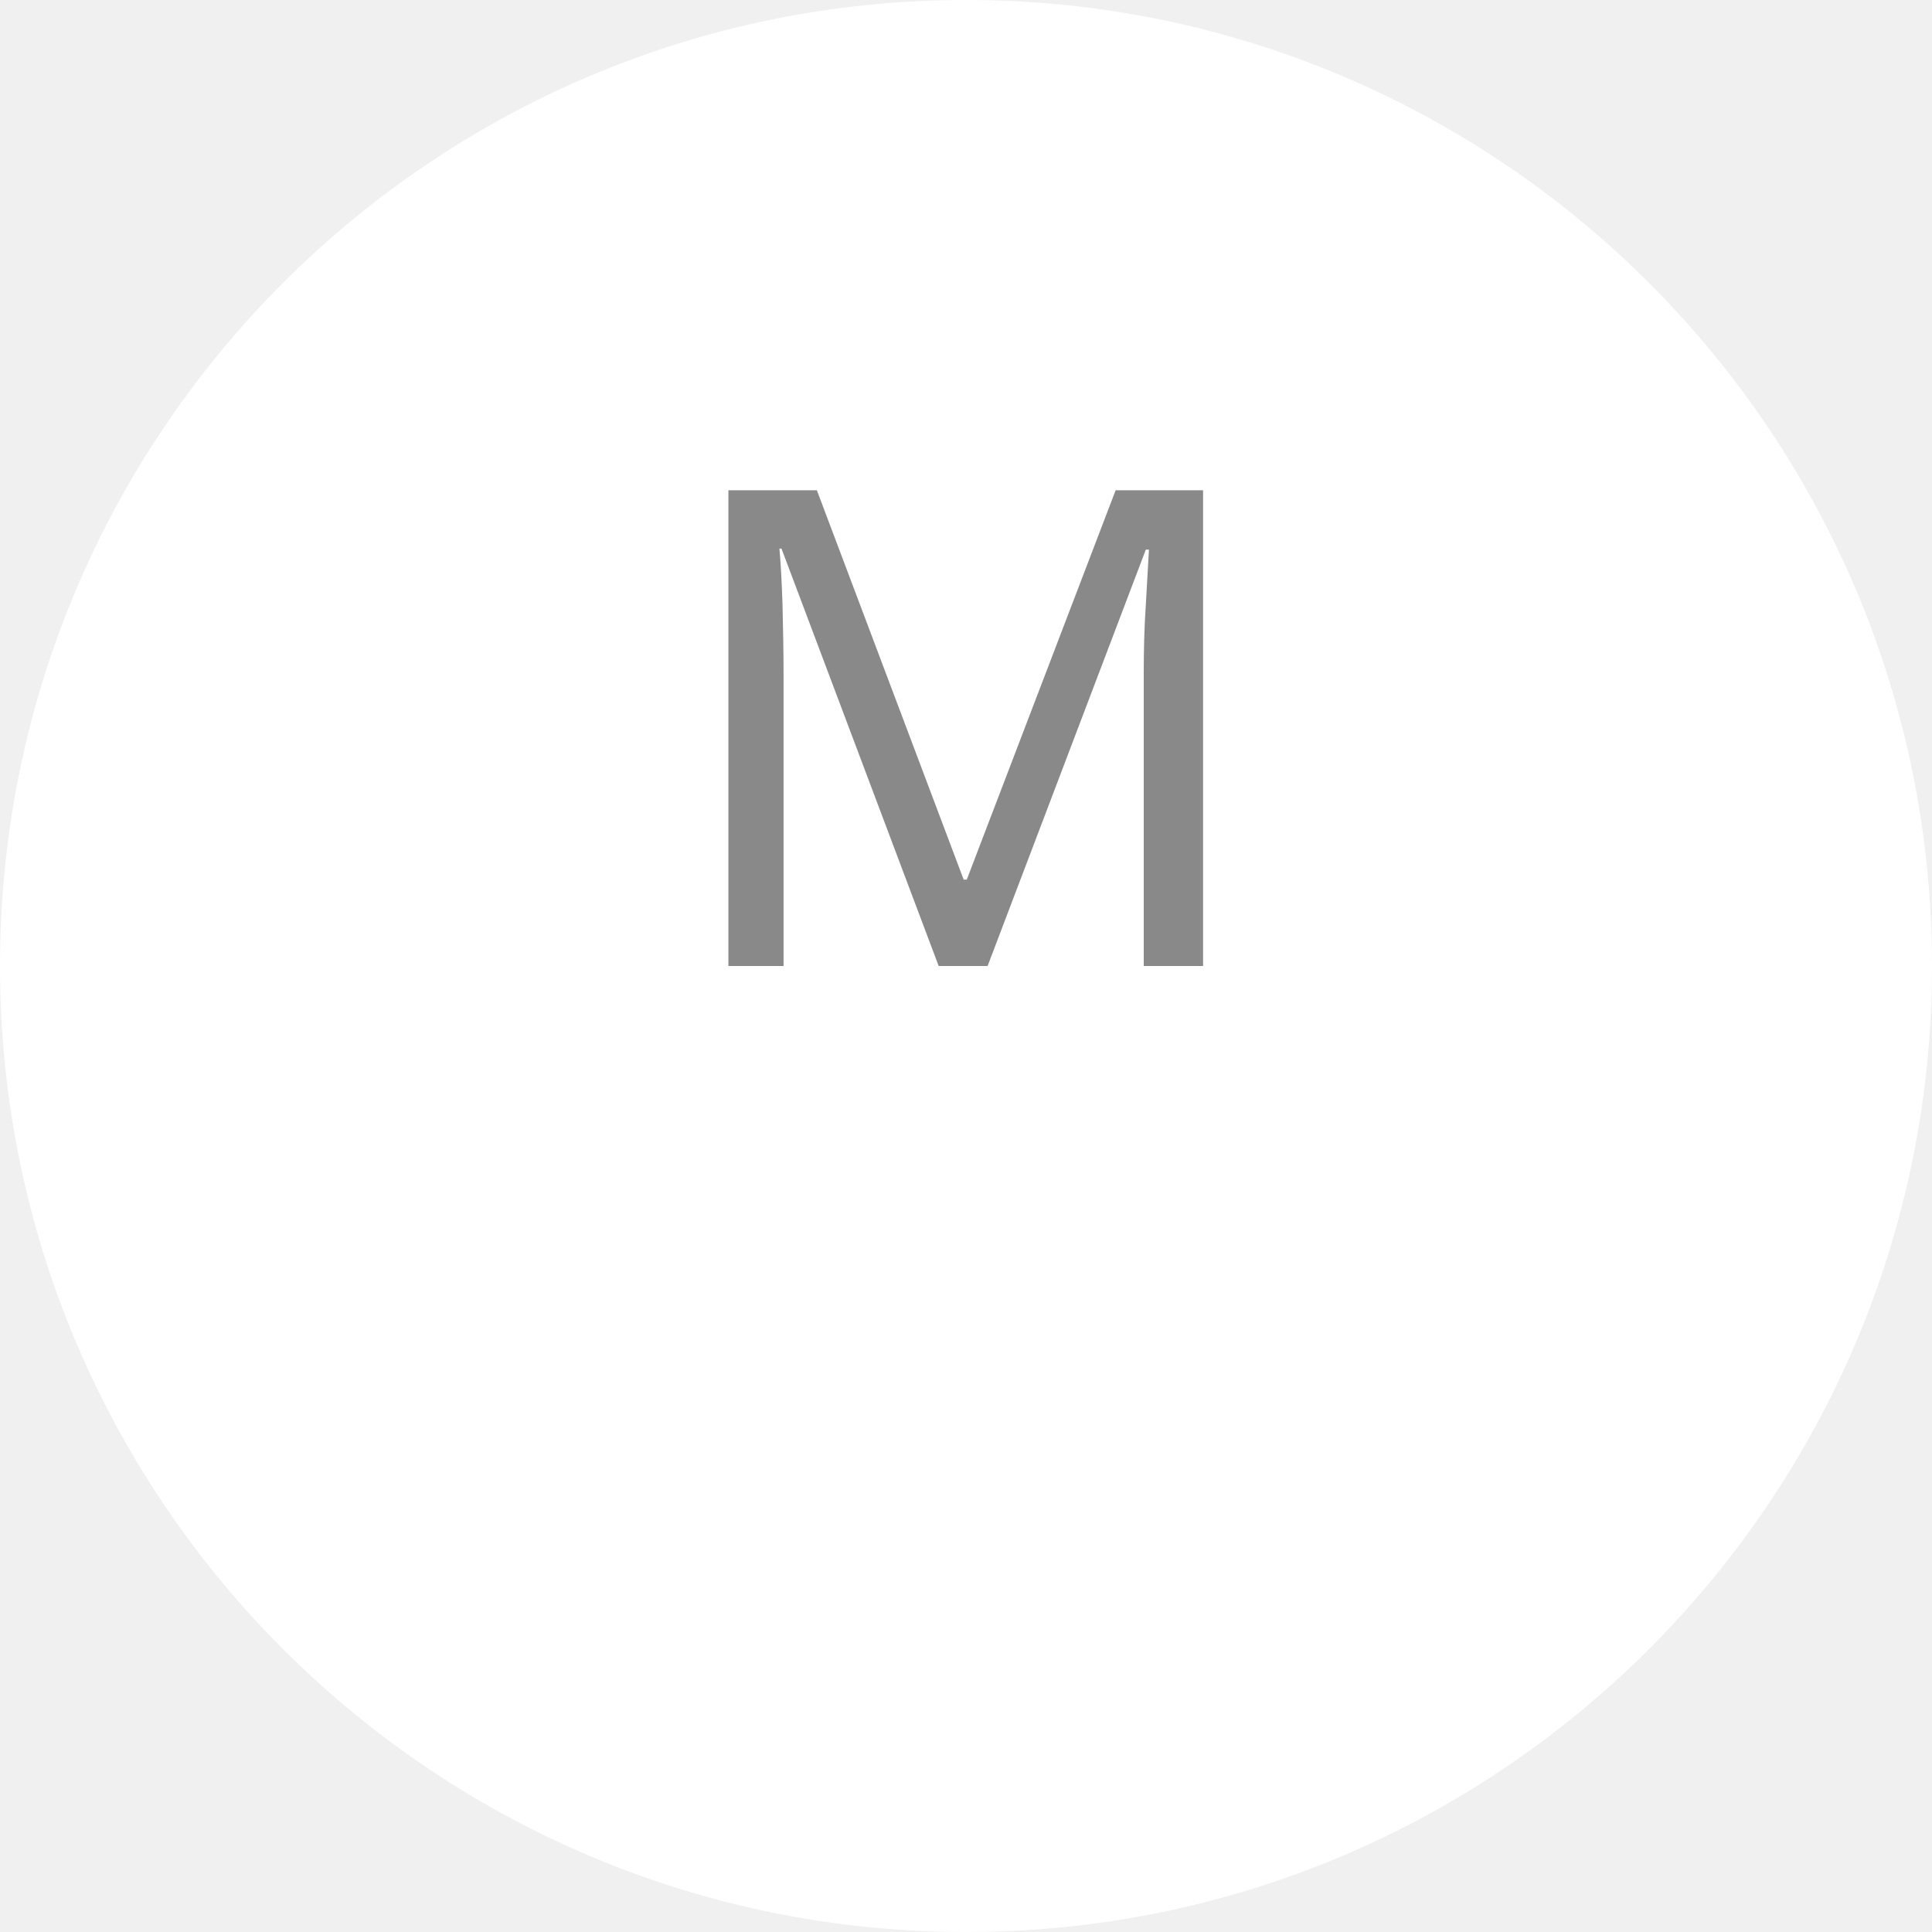
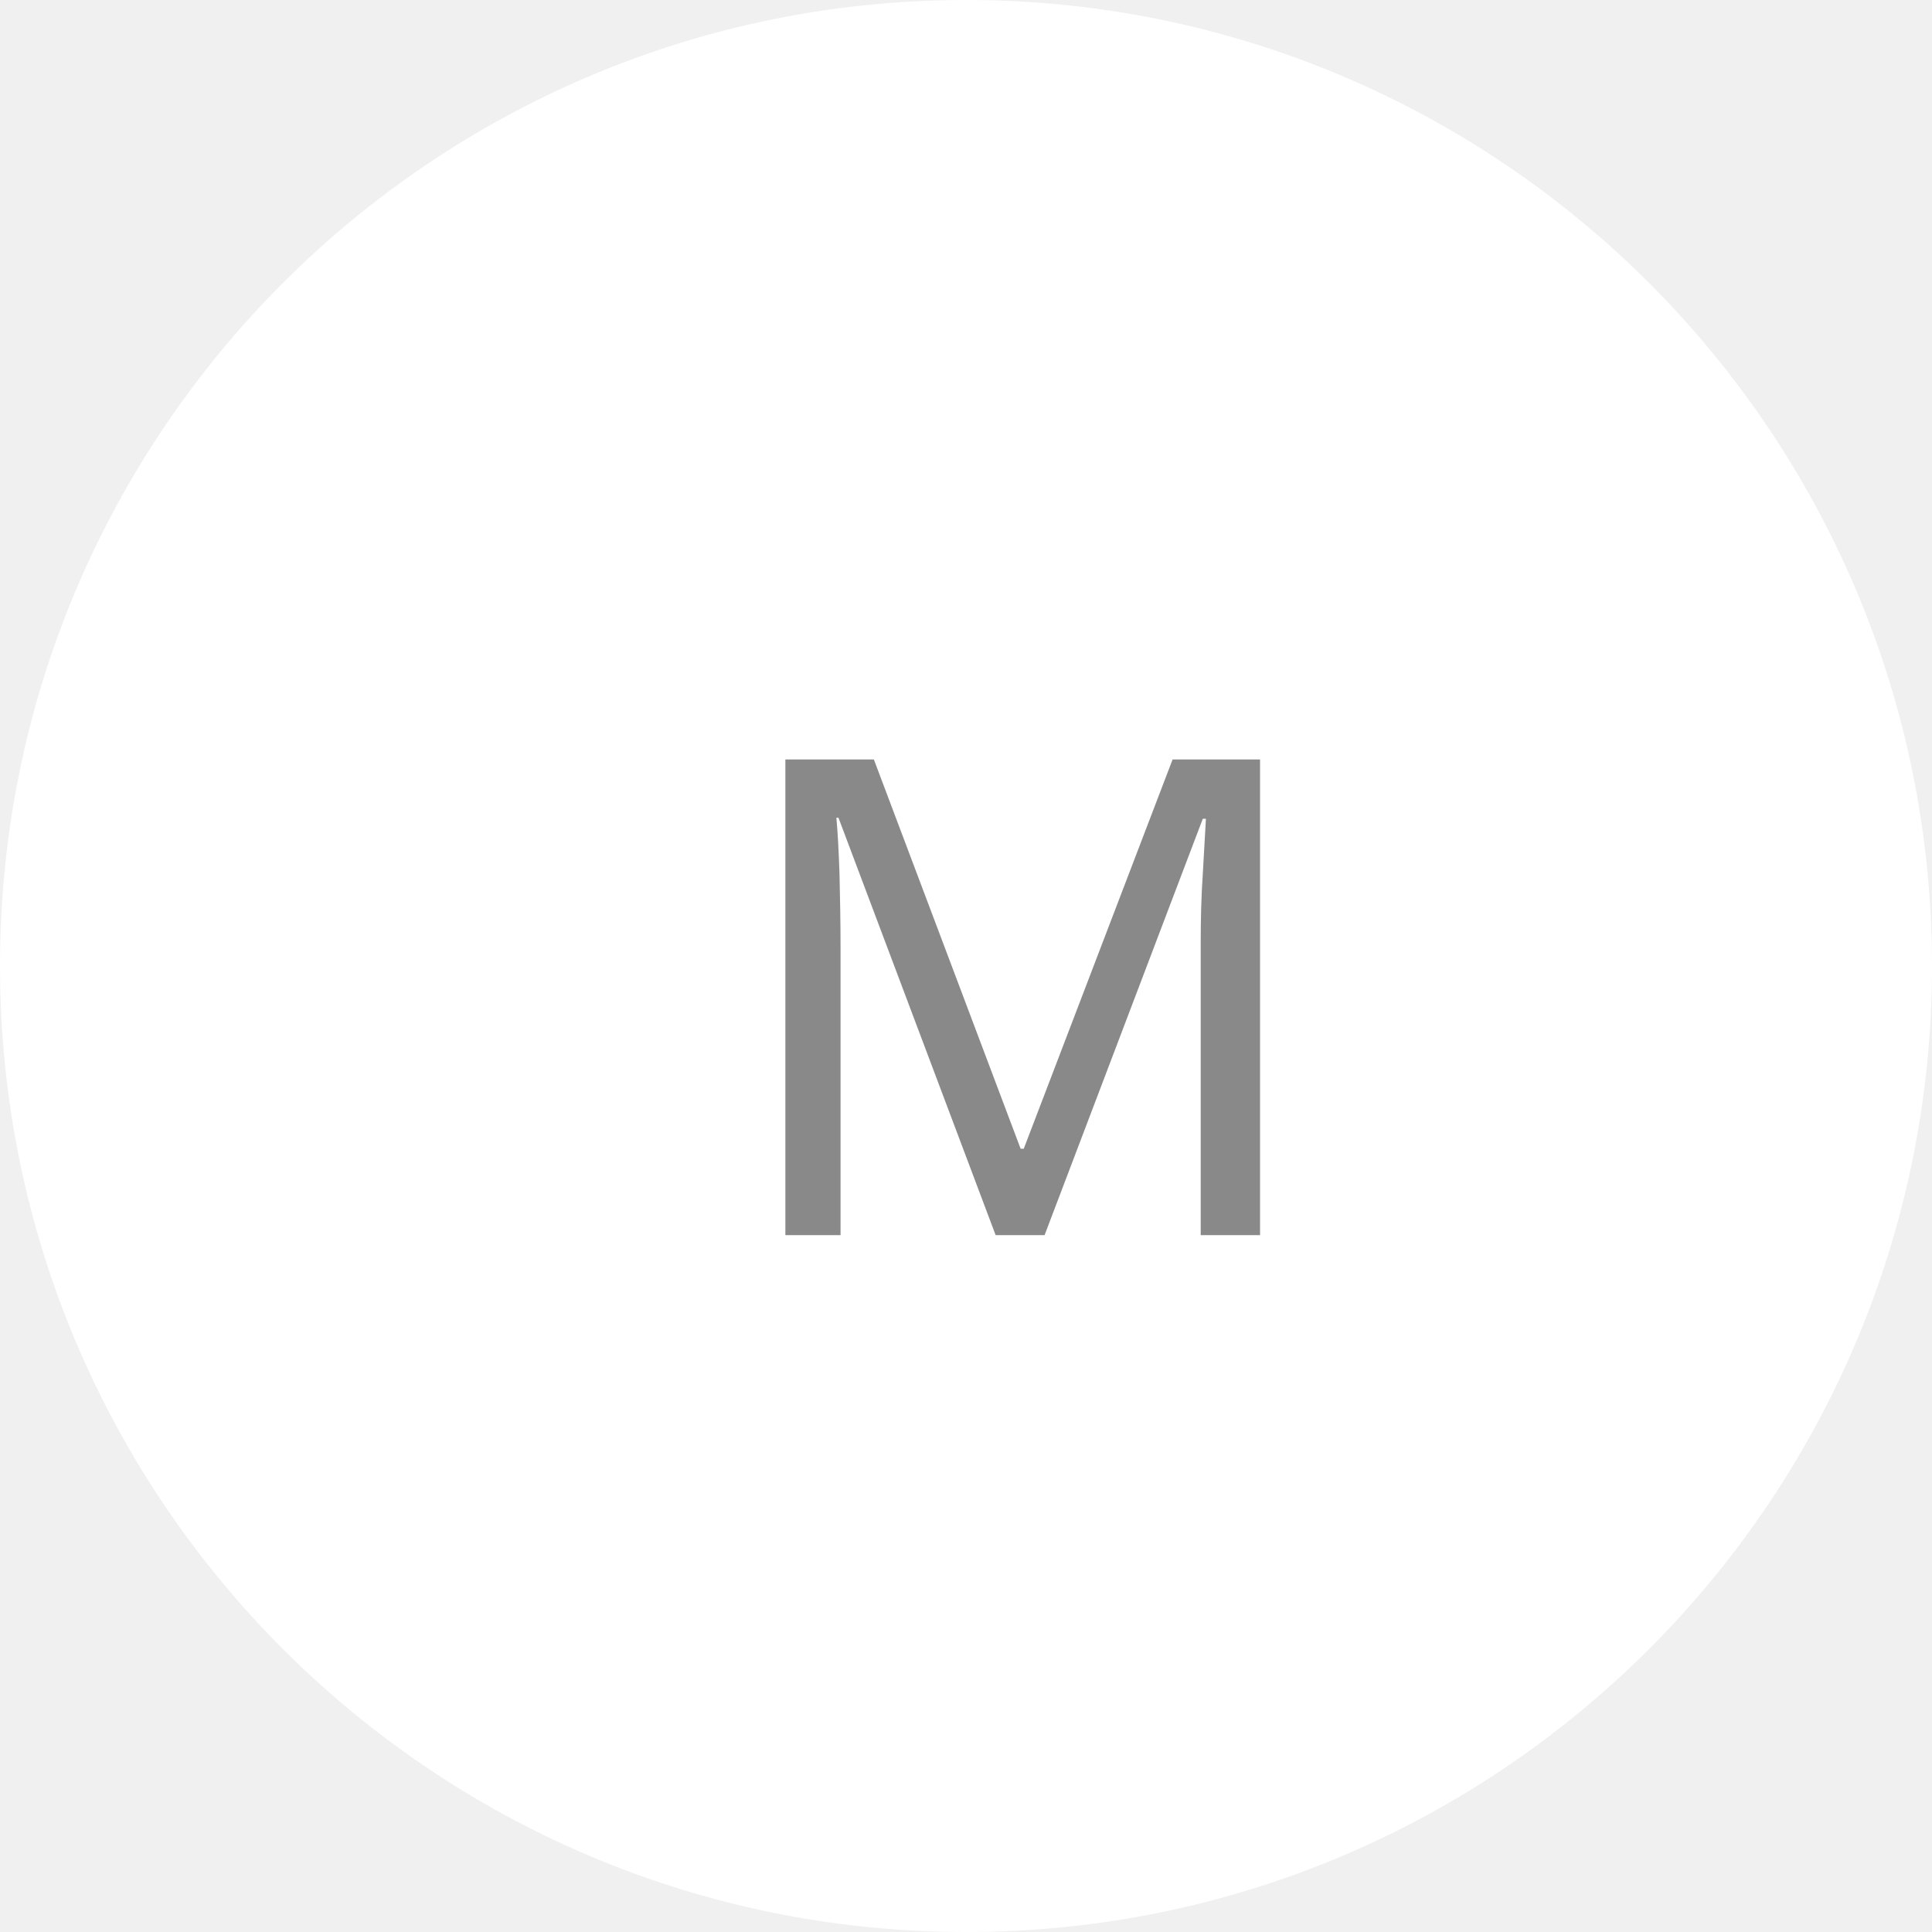
- <svg xmlns="http://www.w3.org/2000/svg" width="29" height="29">
-   <circle cx="14.5" cy="14.5" r="14.5" fill="white" />
-   <text x="50%" y="50%" font-size="10px" font-family="Poppins" text-anchor="middle" alignment-baseline="middle" fill="#898989">
-     M
+ <svg xmlns="http://www.w3.org/2000/svg" id="Layer_1" data-name="Layer 1" viewBox="0 0 29 29">
+   <defs>
+     <style>
+       .cls-1 {
+         fill: #fff;
+       }
+ 
+       .cls-2 {
+         fill: #898989;
+         font-family: Poppins-Regular, Poppins, sans-serif;
+         font-size: 10px;
+       }
+     </style>
+   </defs>
+   <circle class="cls-1" cx="14.5" cy="14.5" r="14.5" />
+   <text class="cls-2" transform="translate(10.82 18.54)">
+     <tspan x="0" y="0">M</tspan>
  </text>
</svg>
